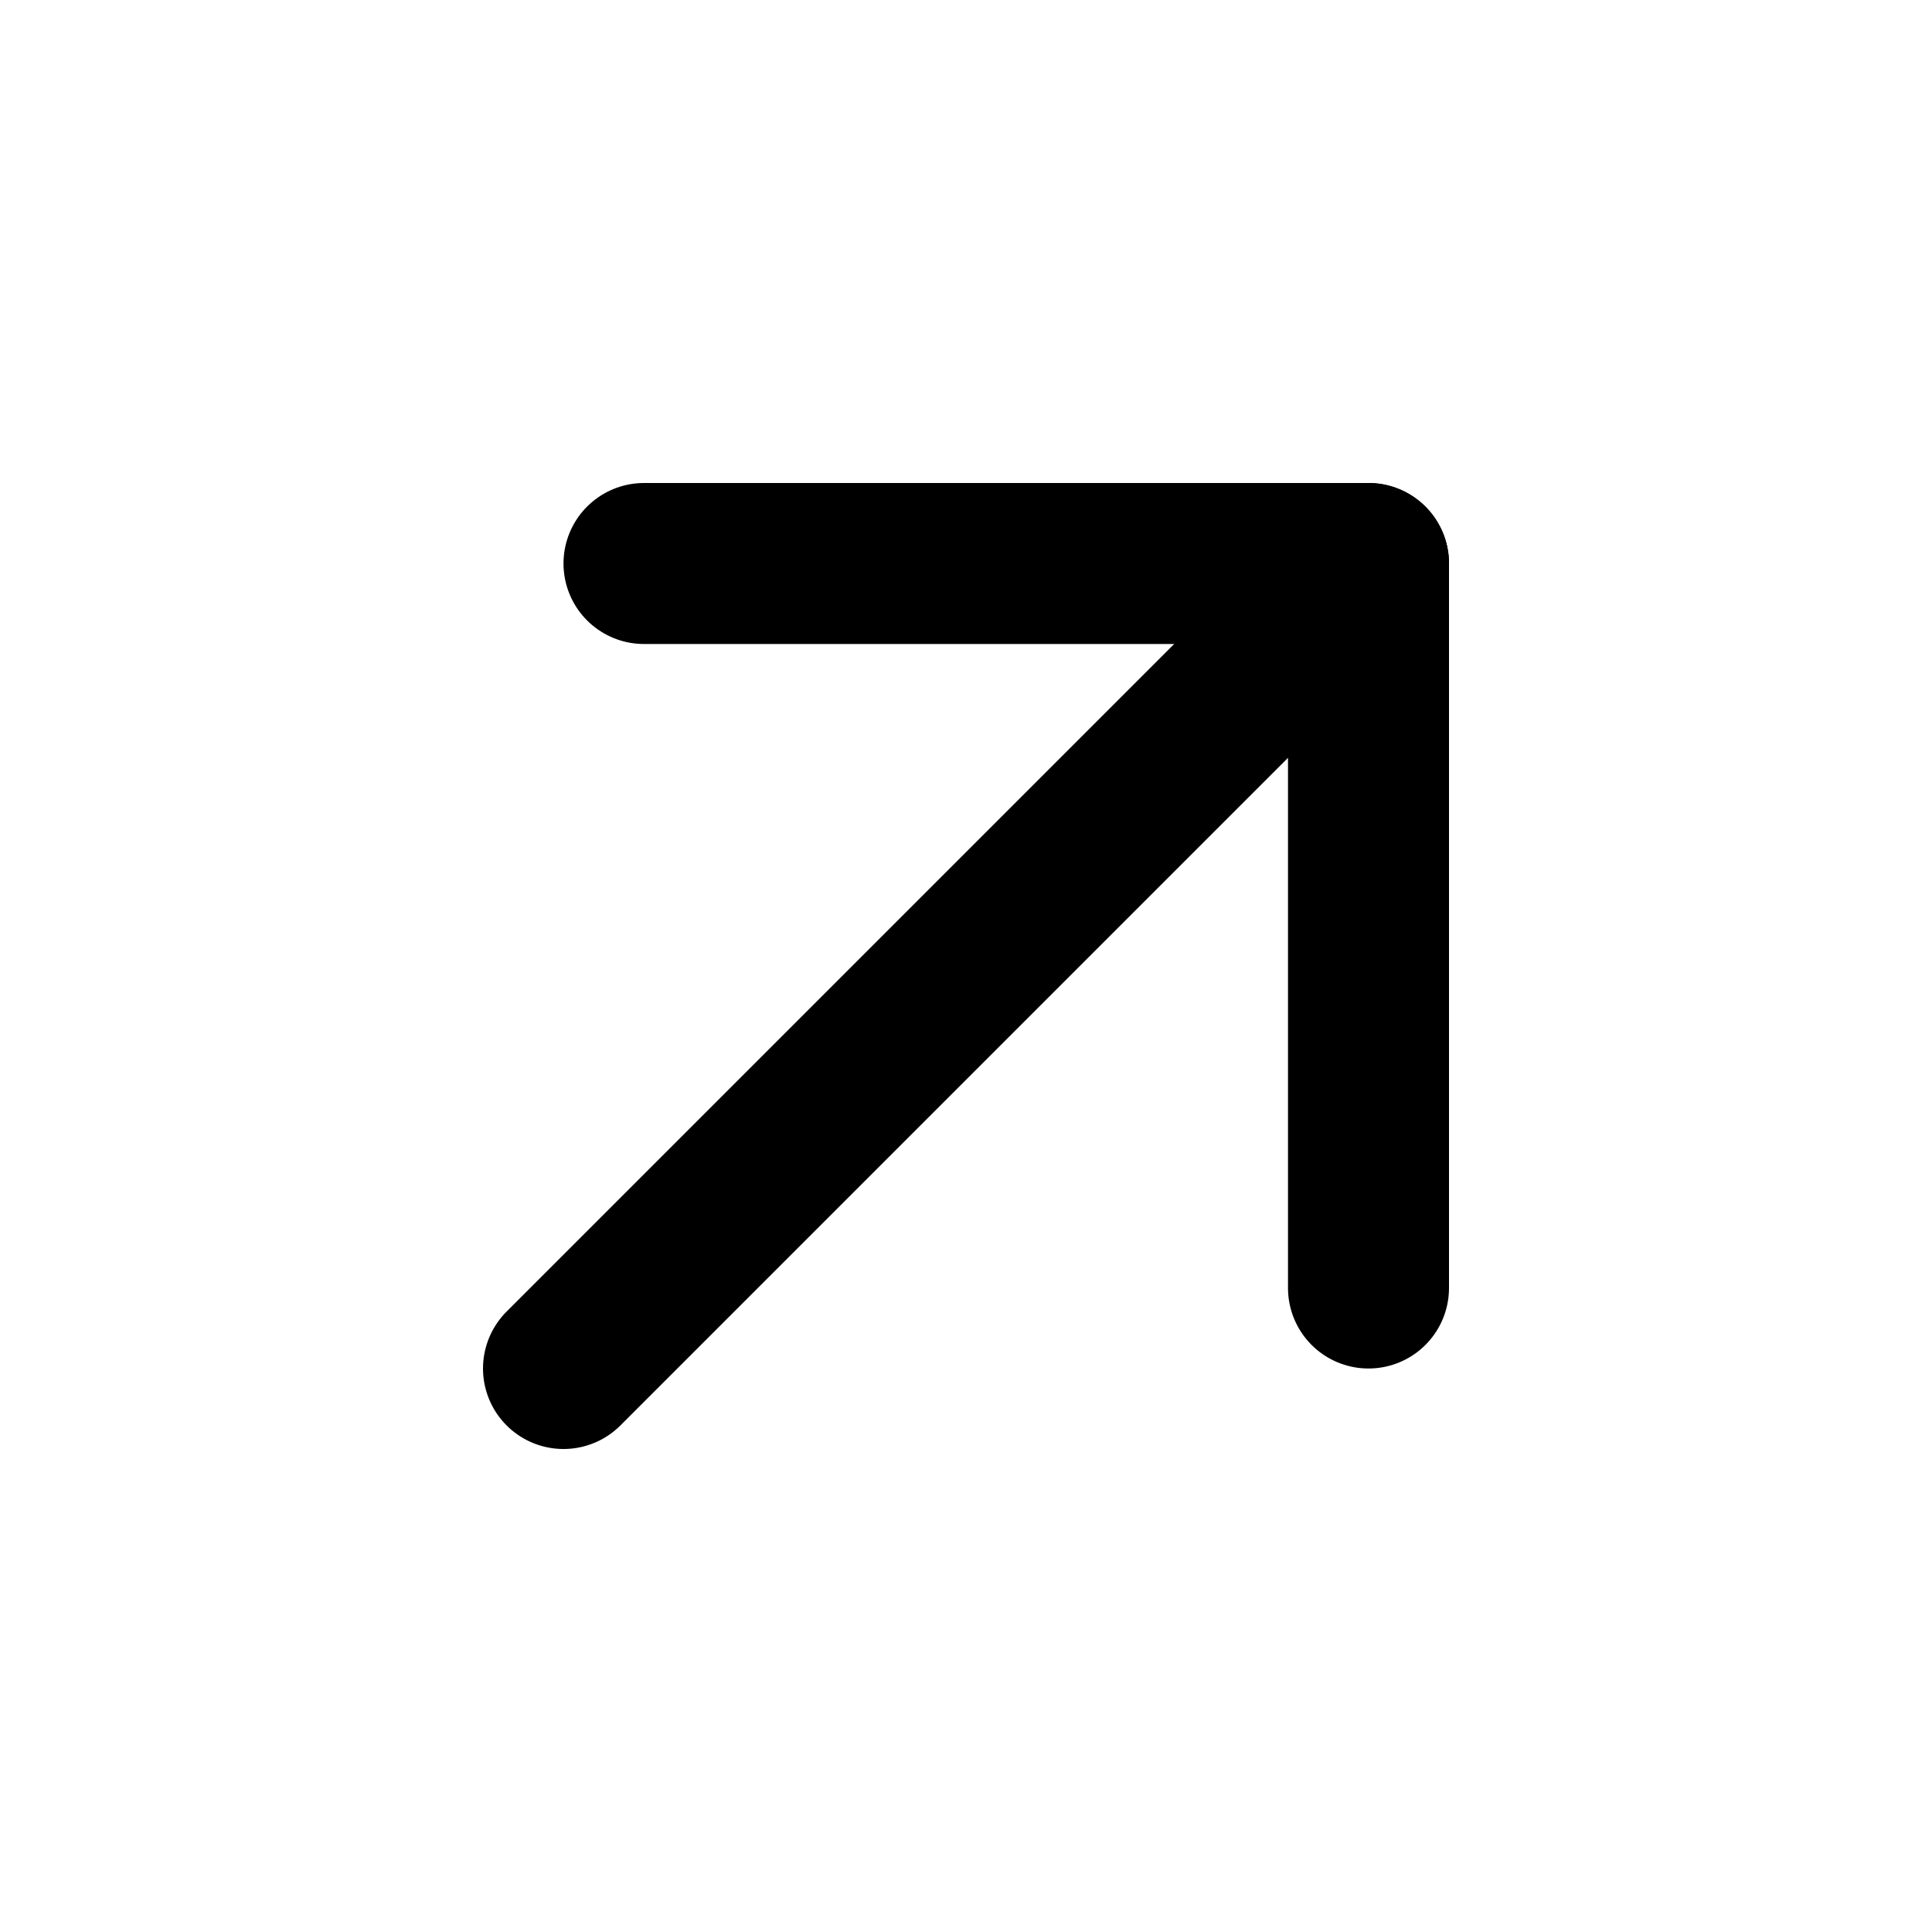
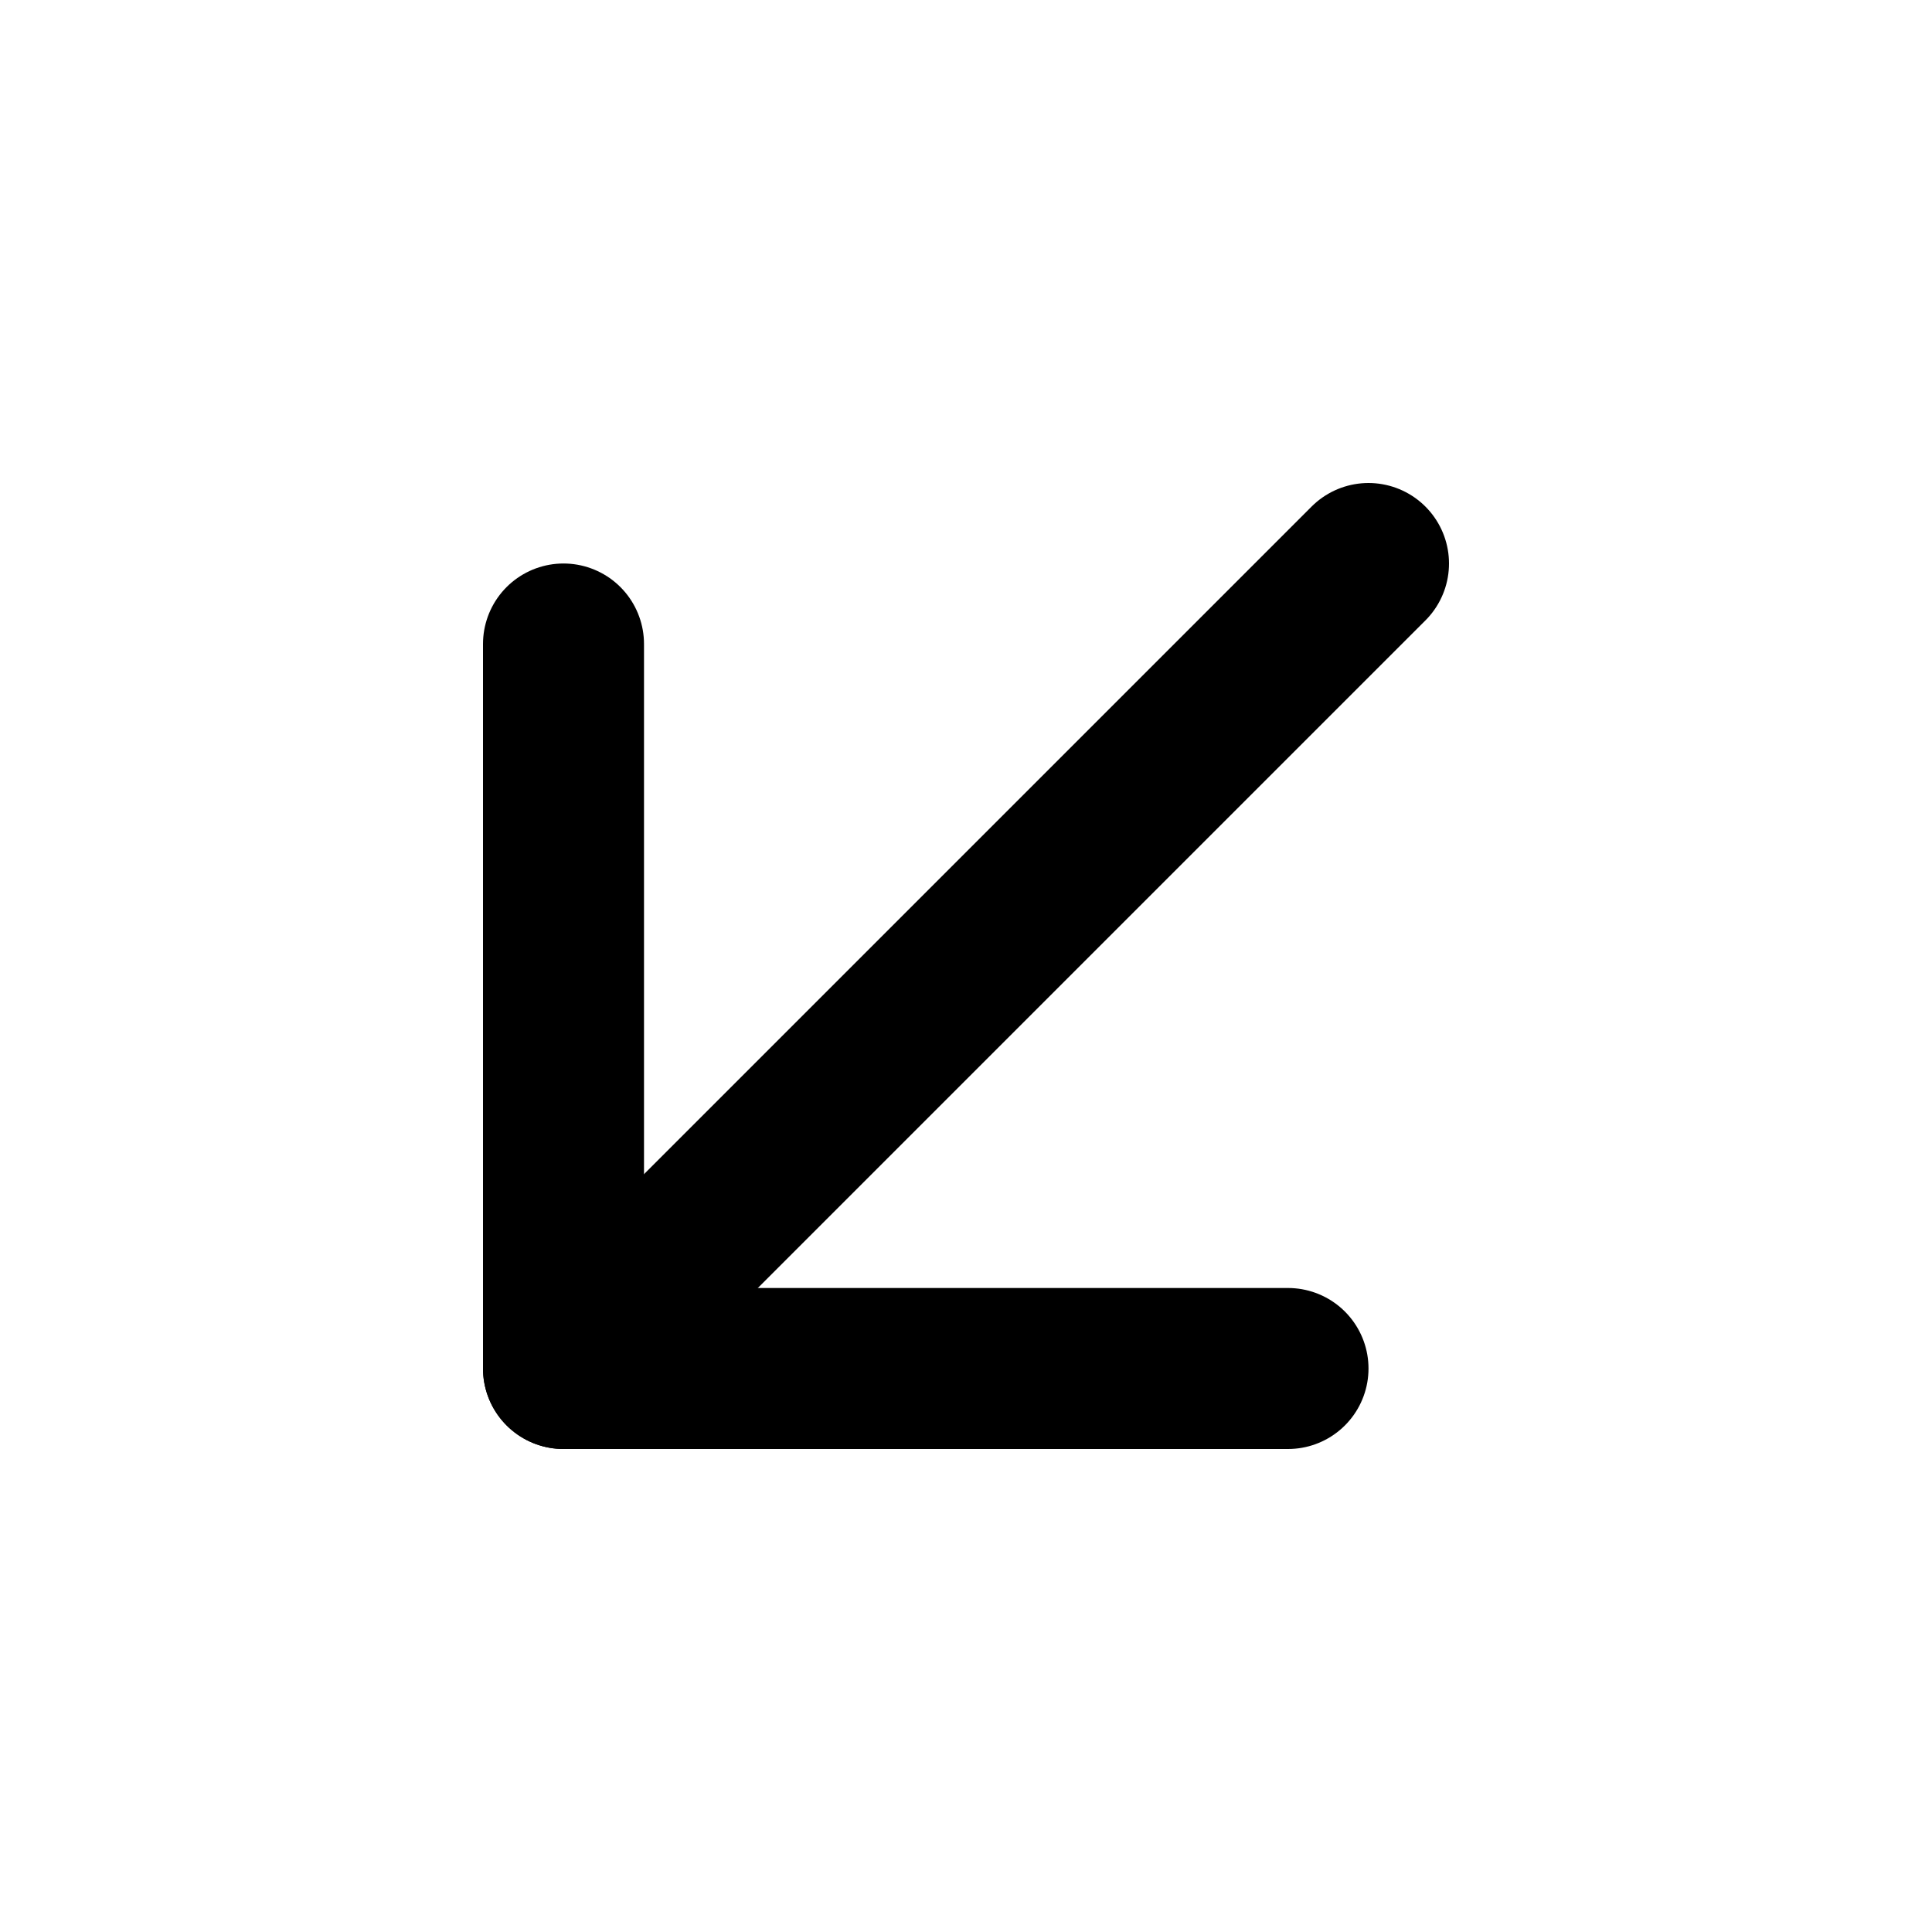
- <svg xmlns="http://www.w3.org/2000/svg" class="icon icon-tabler icon-tabler-arrow-up-right" width="24" height="24" viewBox="0 0 24 24" stroke-width="2" stroke="black" fill="none" stroke-linecap="round" stroke-linejoin="round">
+ <svg xmlns="http://www.w3.org/2000/svg" class="icon icon-tabler icon-tabler-arrow-down-left" width="24" height="24" viewBox="0 0 24 24" stroke-width="2" stroke="black" fill="none" stroke-linecap="round" stroke-linejoin="round">
  <path stroke="none" d="M0 0h24v24H0z" fill="none" />
  <path d="M17 7l-10 10" />
-   <path d="M8 7l9 0l0 9" />
+   <path d="M16 17l-9 0l0 -9" />
</svg>
